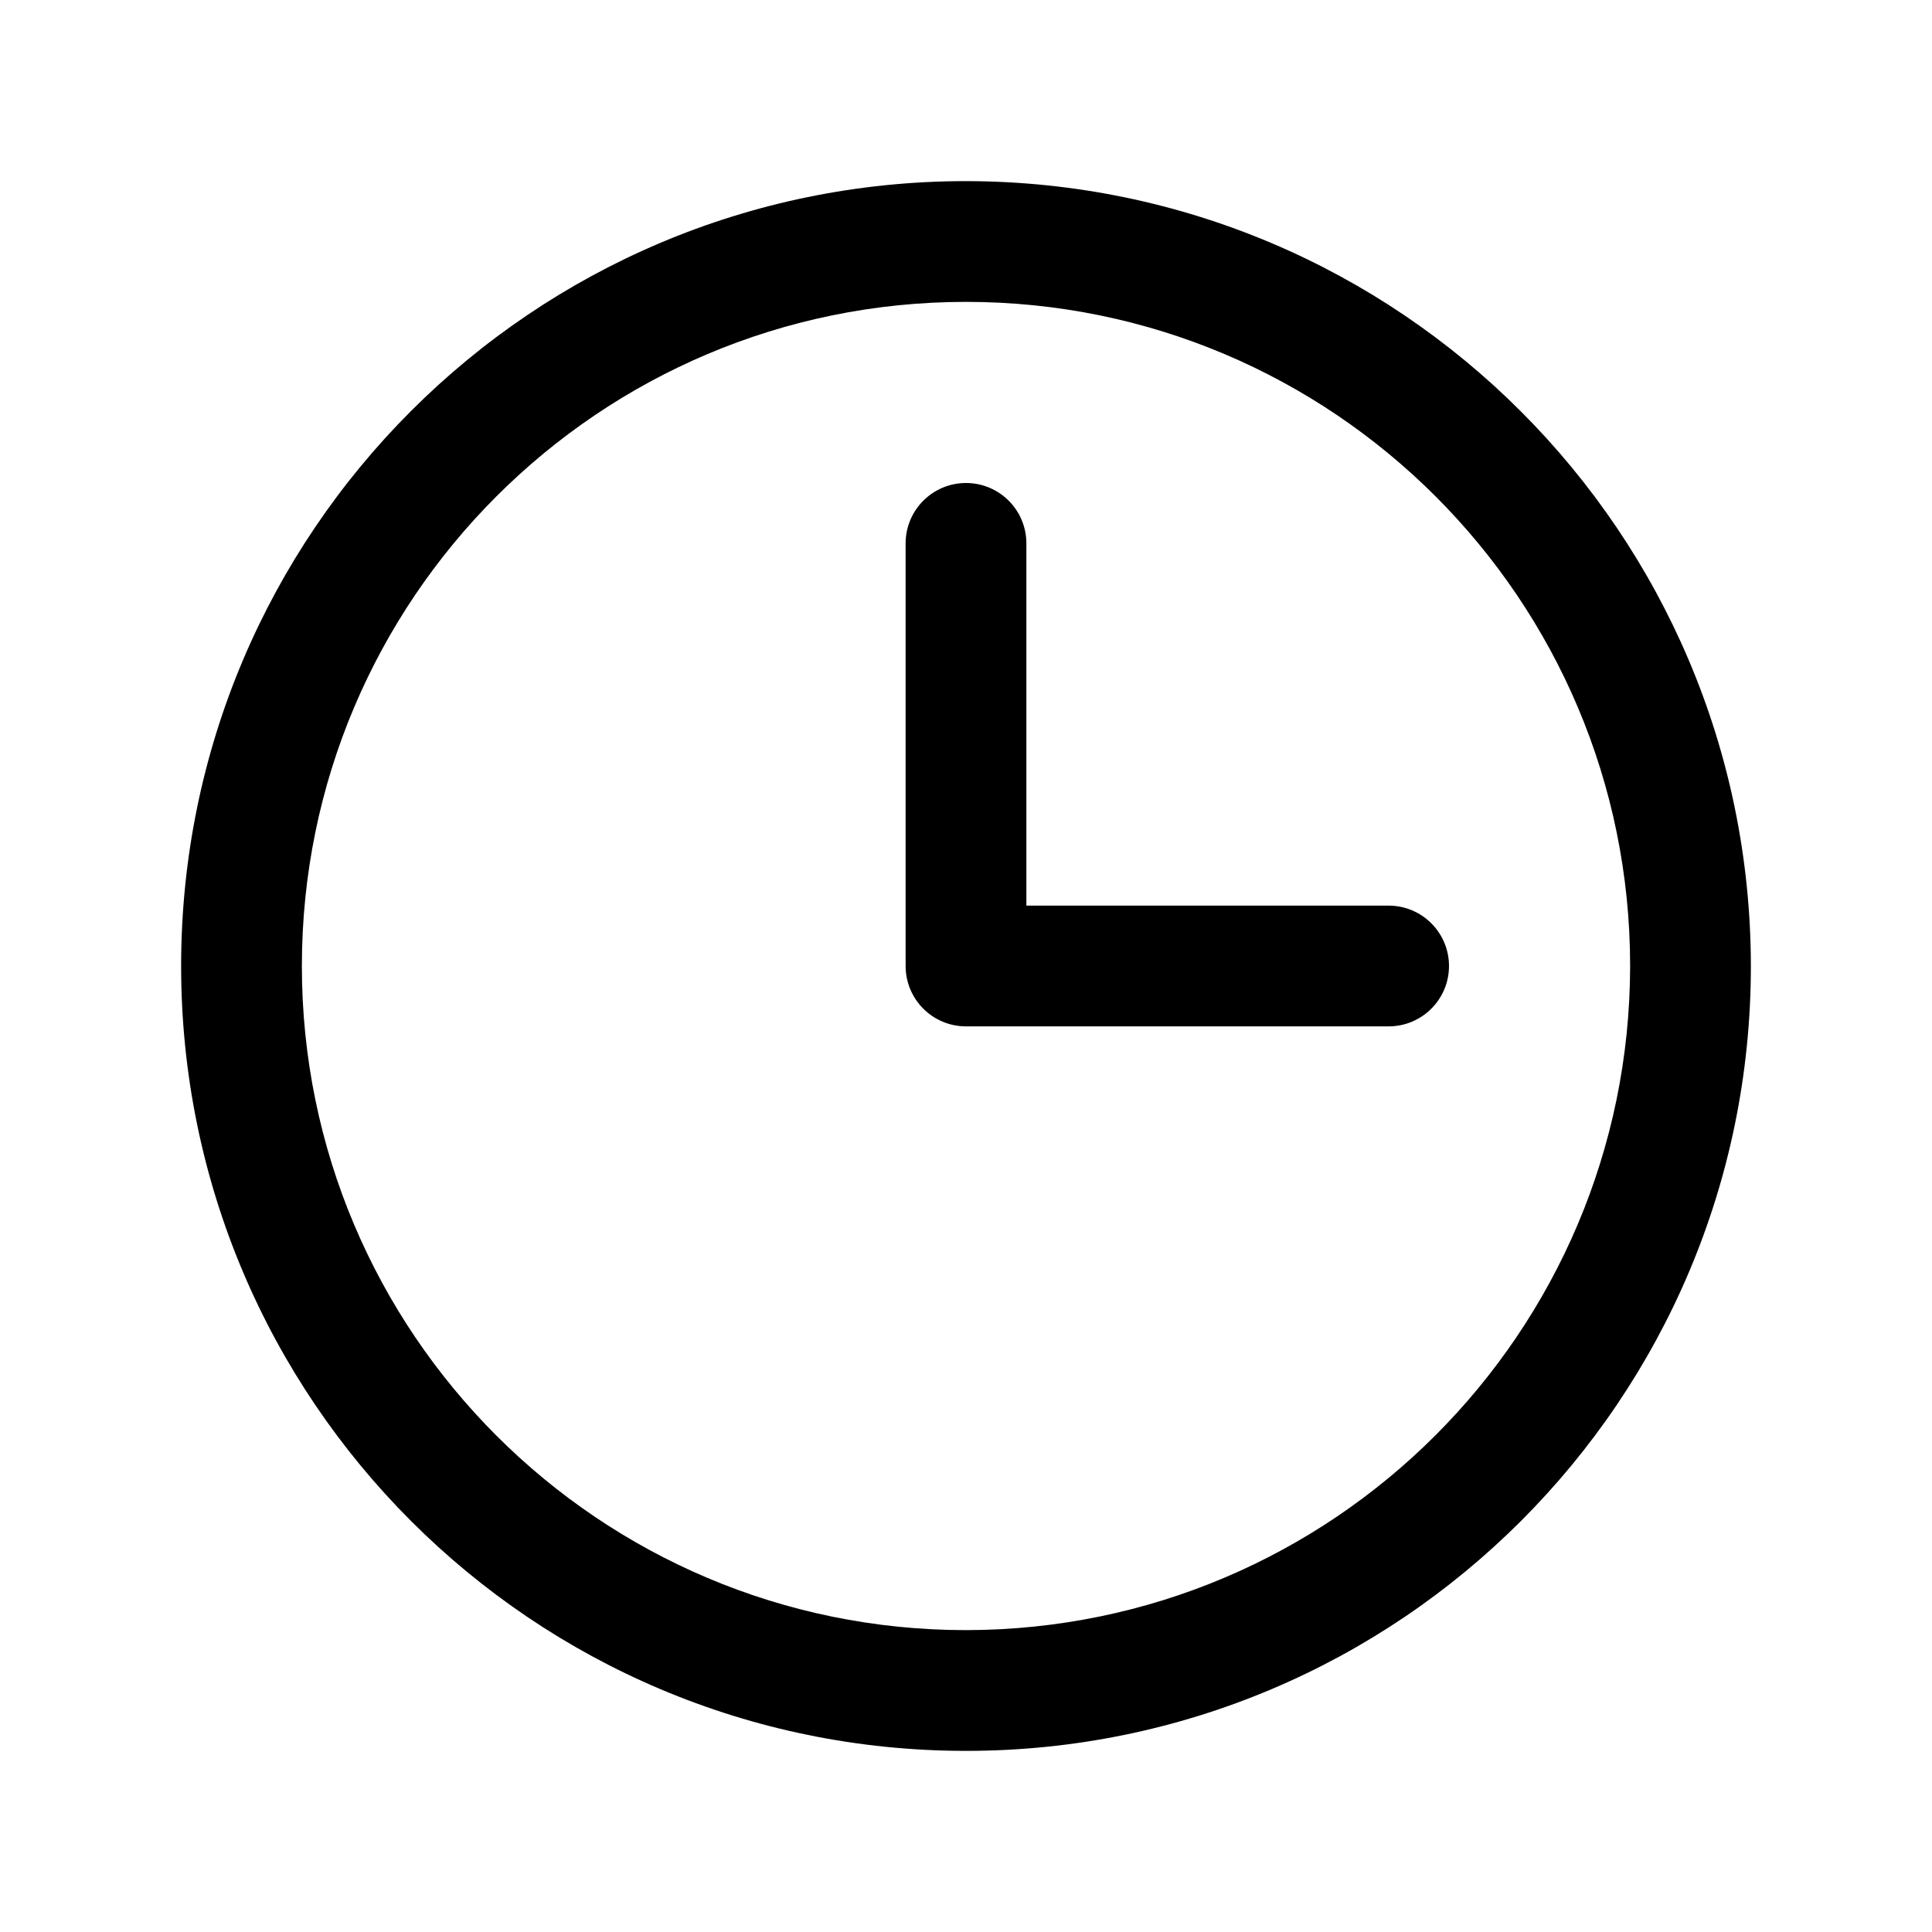
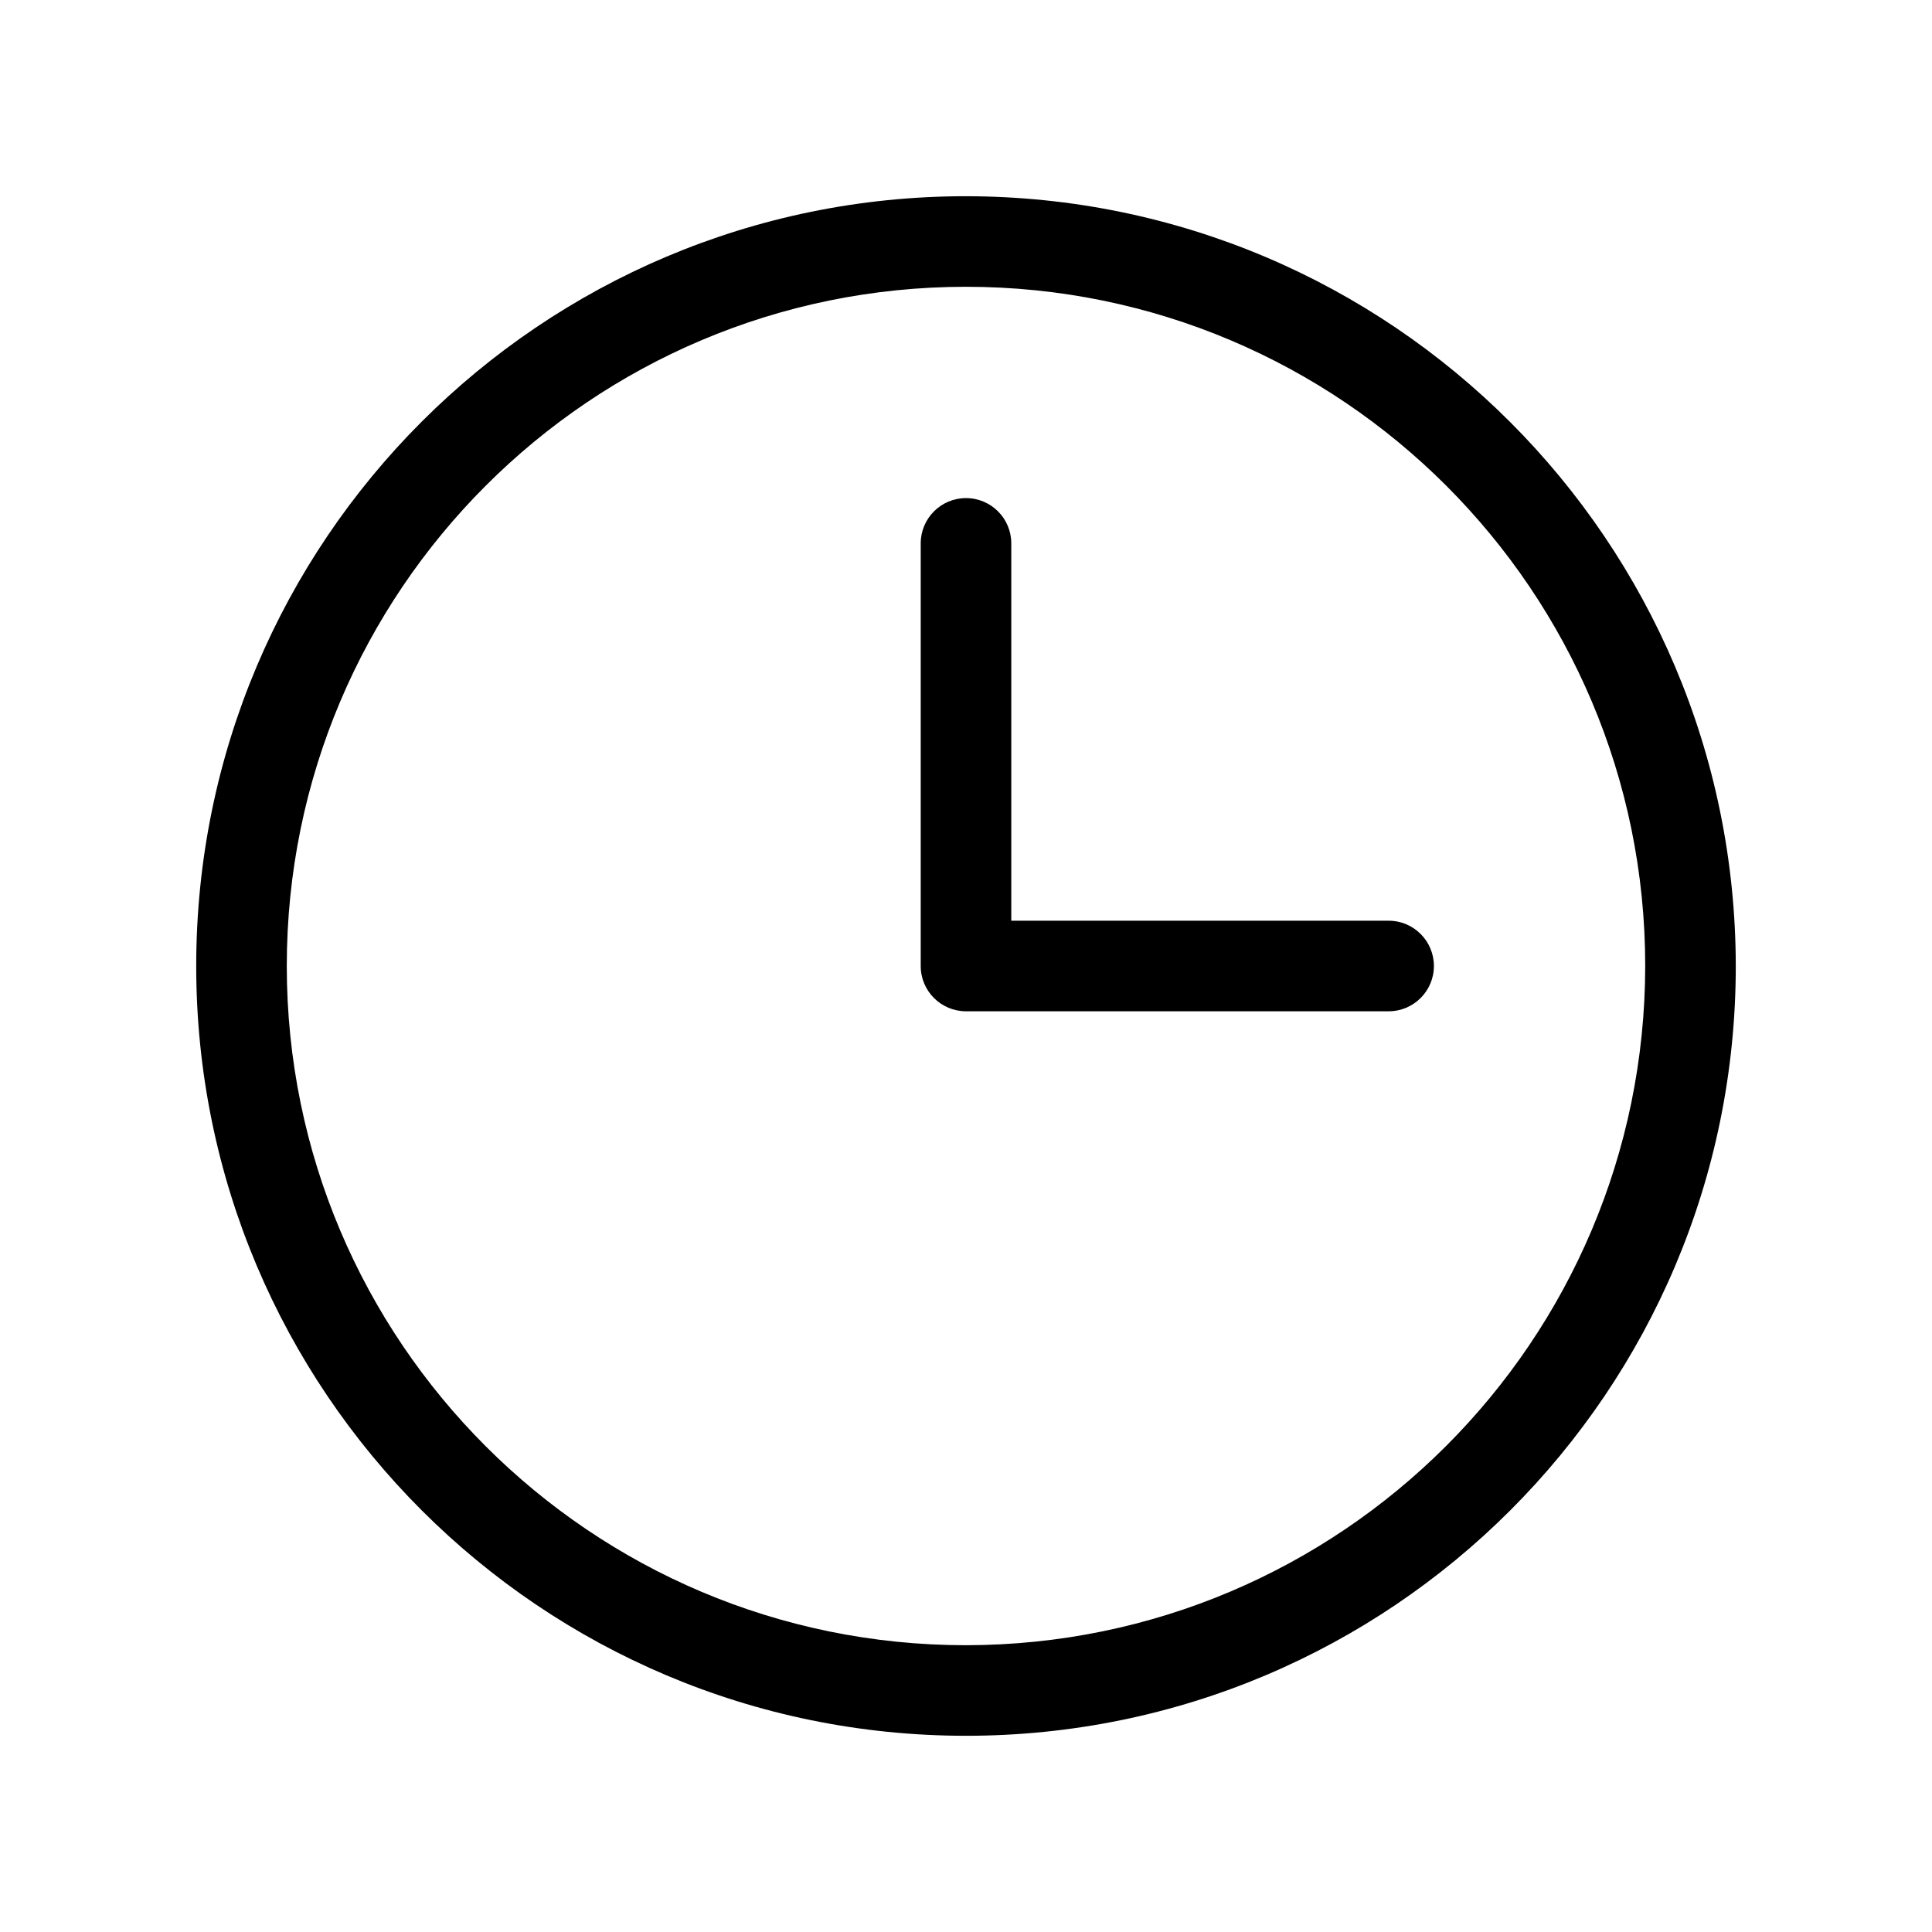
<svg xmlns="http://www.w3.org/2000/svg" viewBox="0 0 256 256" fill="currentColor">
-   <path d="M128,24A104,104,0,1,0,232,128,104.11,104.11,0,0,0,128,24Zm0,192a88,88,0,1,1,88-88A88.1,88.1,0,0,1,128,216Zm64-88a8,8,0,0,1-8,8H128a8,8,0,0,1-8-8V72a8,8,0,0,1,16,0v48h48A8,8,0,0,1,192,128Z" />
+   <path d="M128,26A102,102,0,1,0,230,128,102.12,102.12,0,0,0,128,26Zm0,192a90,90,0,1,1,90-90A90.1,90.1,0,0,1,128,218Zm62-90a6,6,0,0,1-6,6H128a6,6,0,0,1-6-6V72a6,6,0,0,1,12,0v50h50A6,6,0,0,1,190,128Z" />
</svg>
